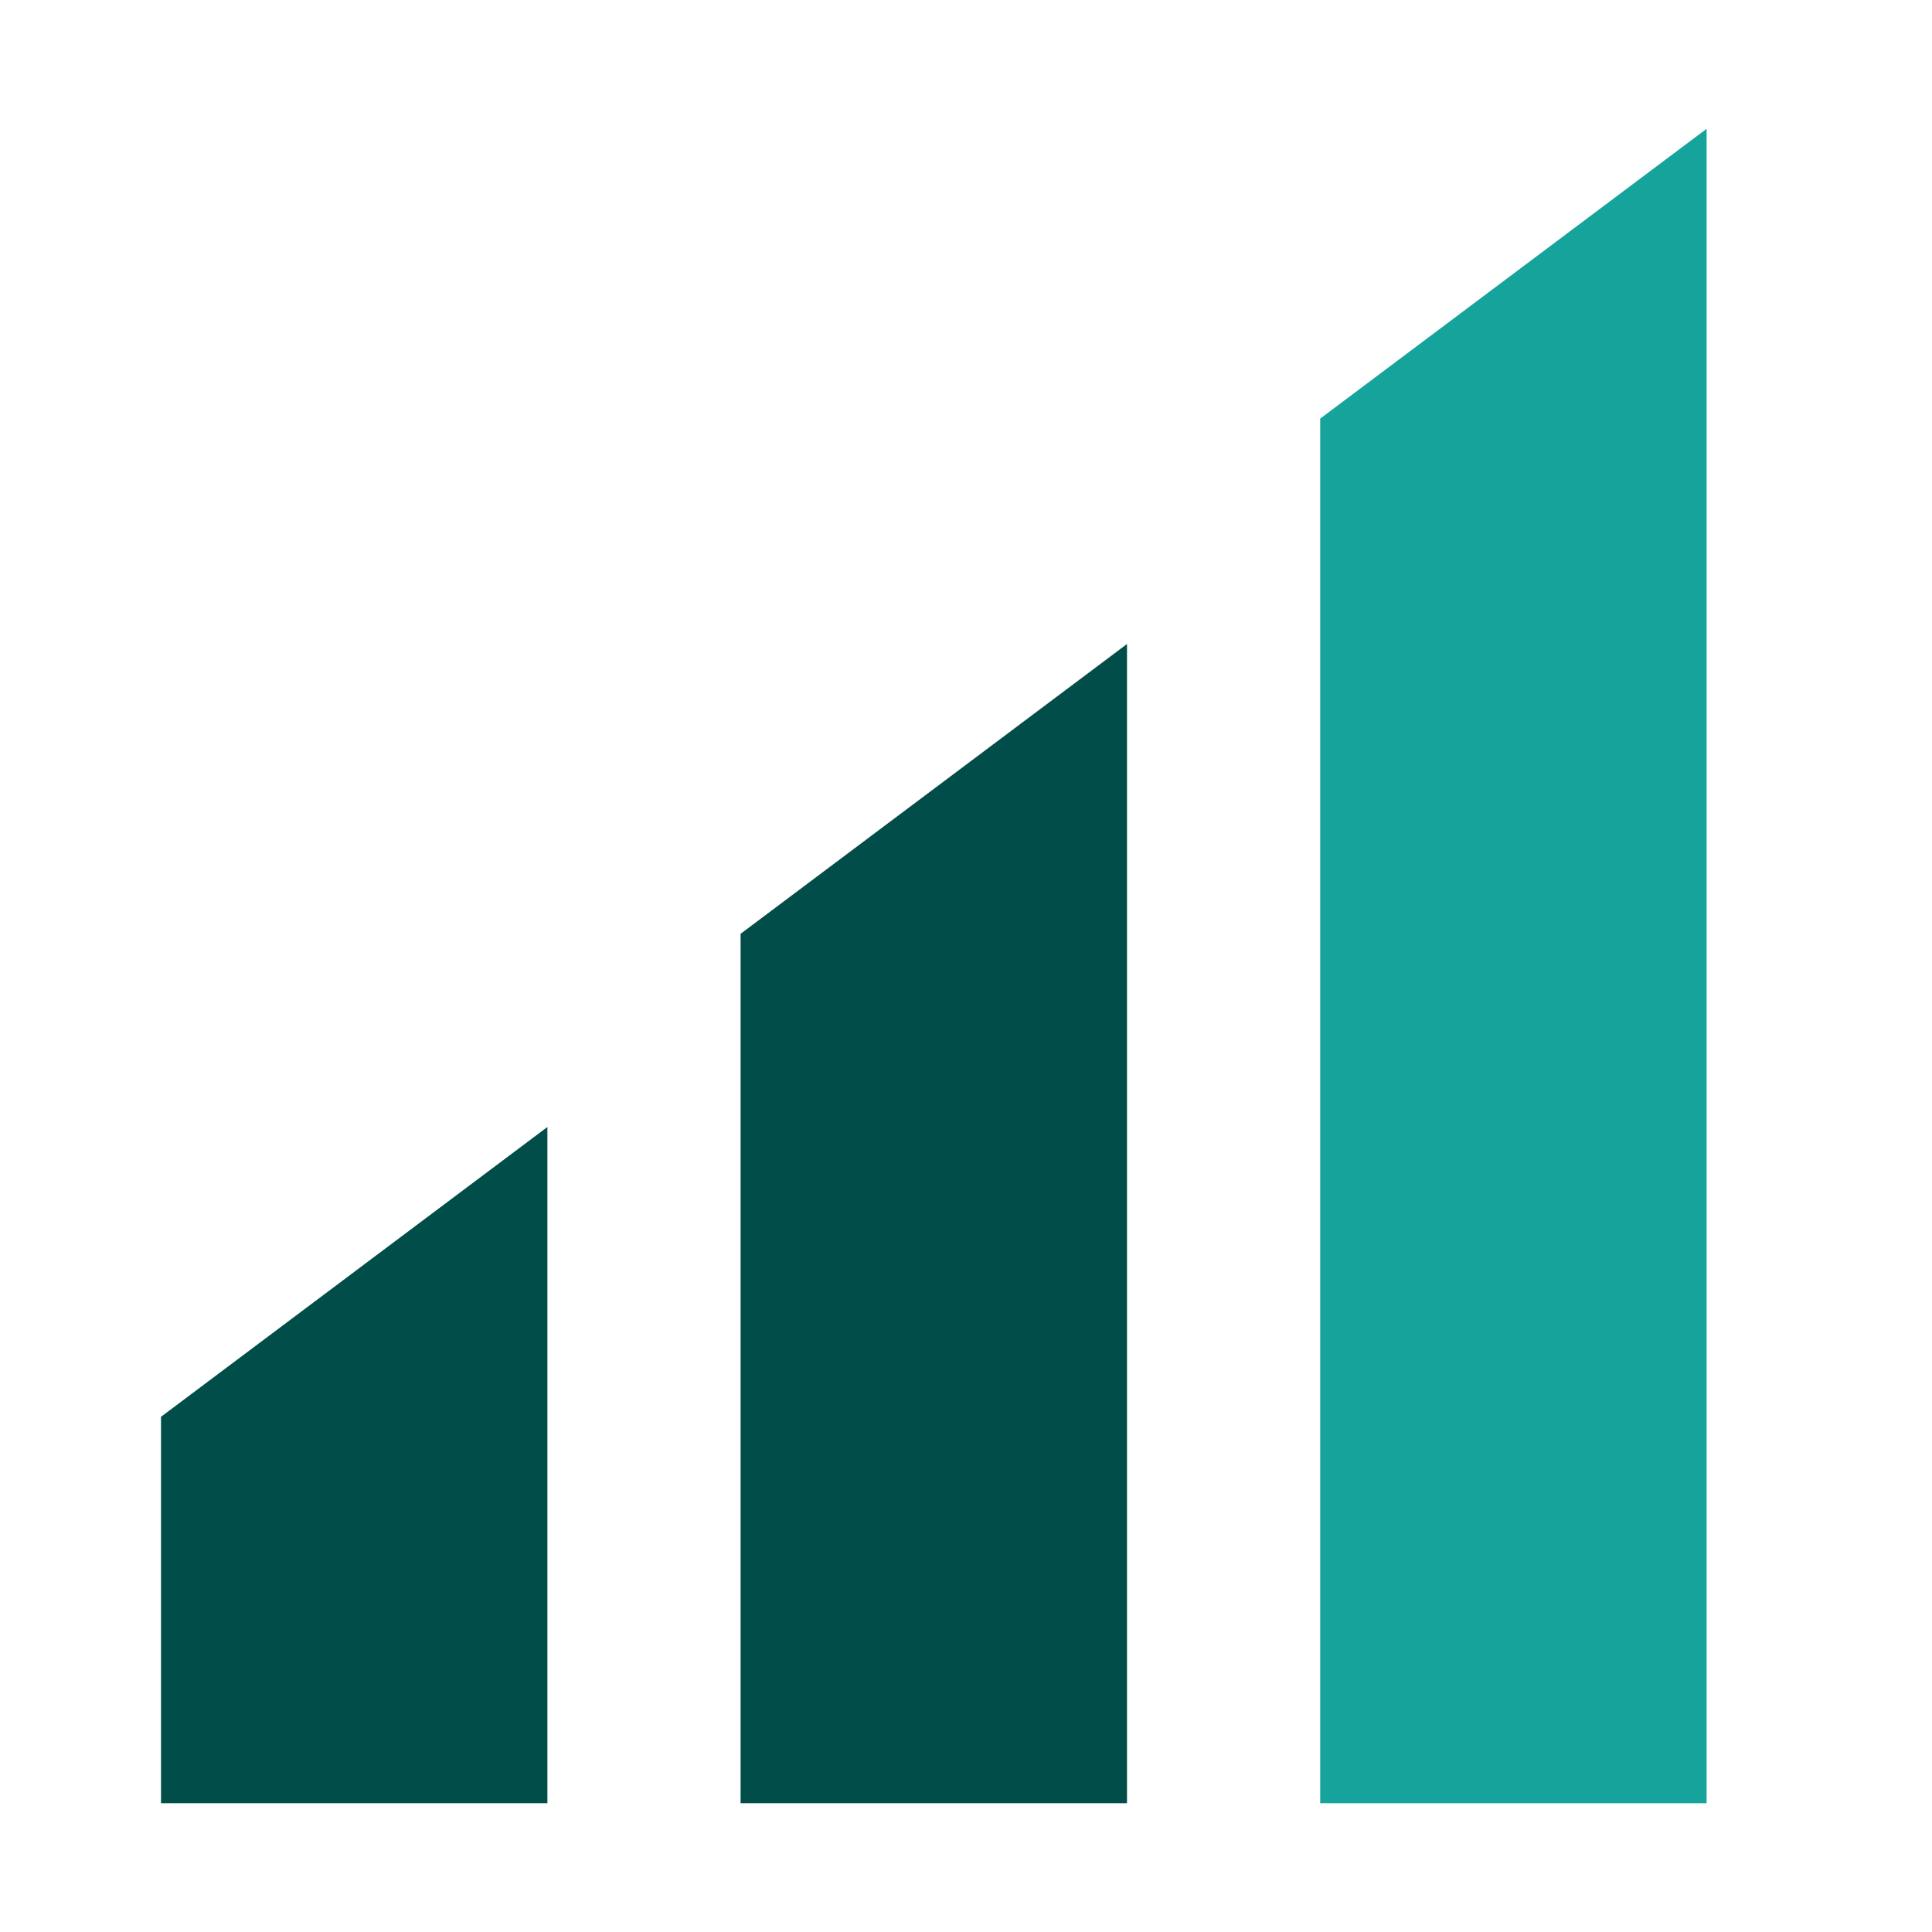
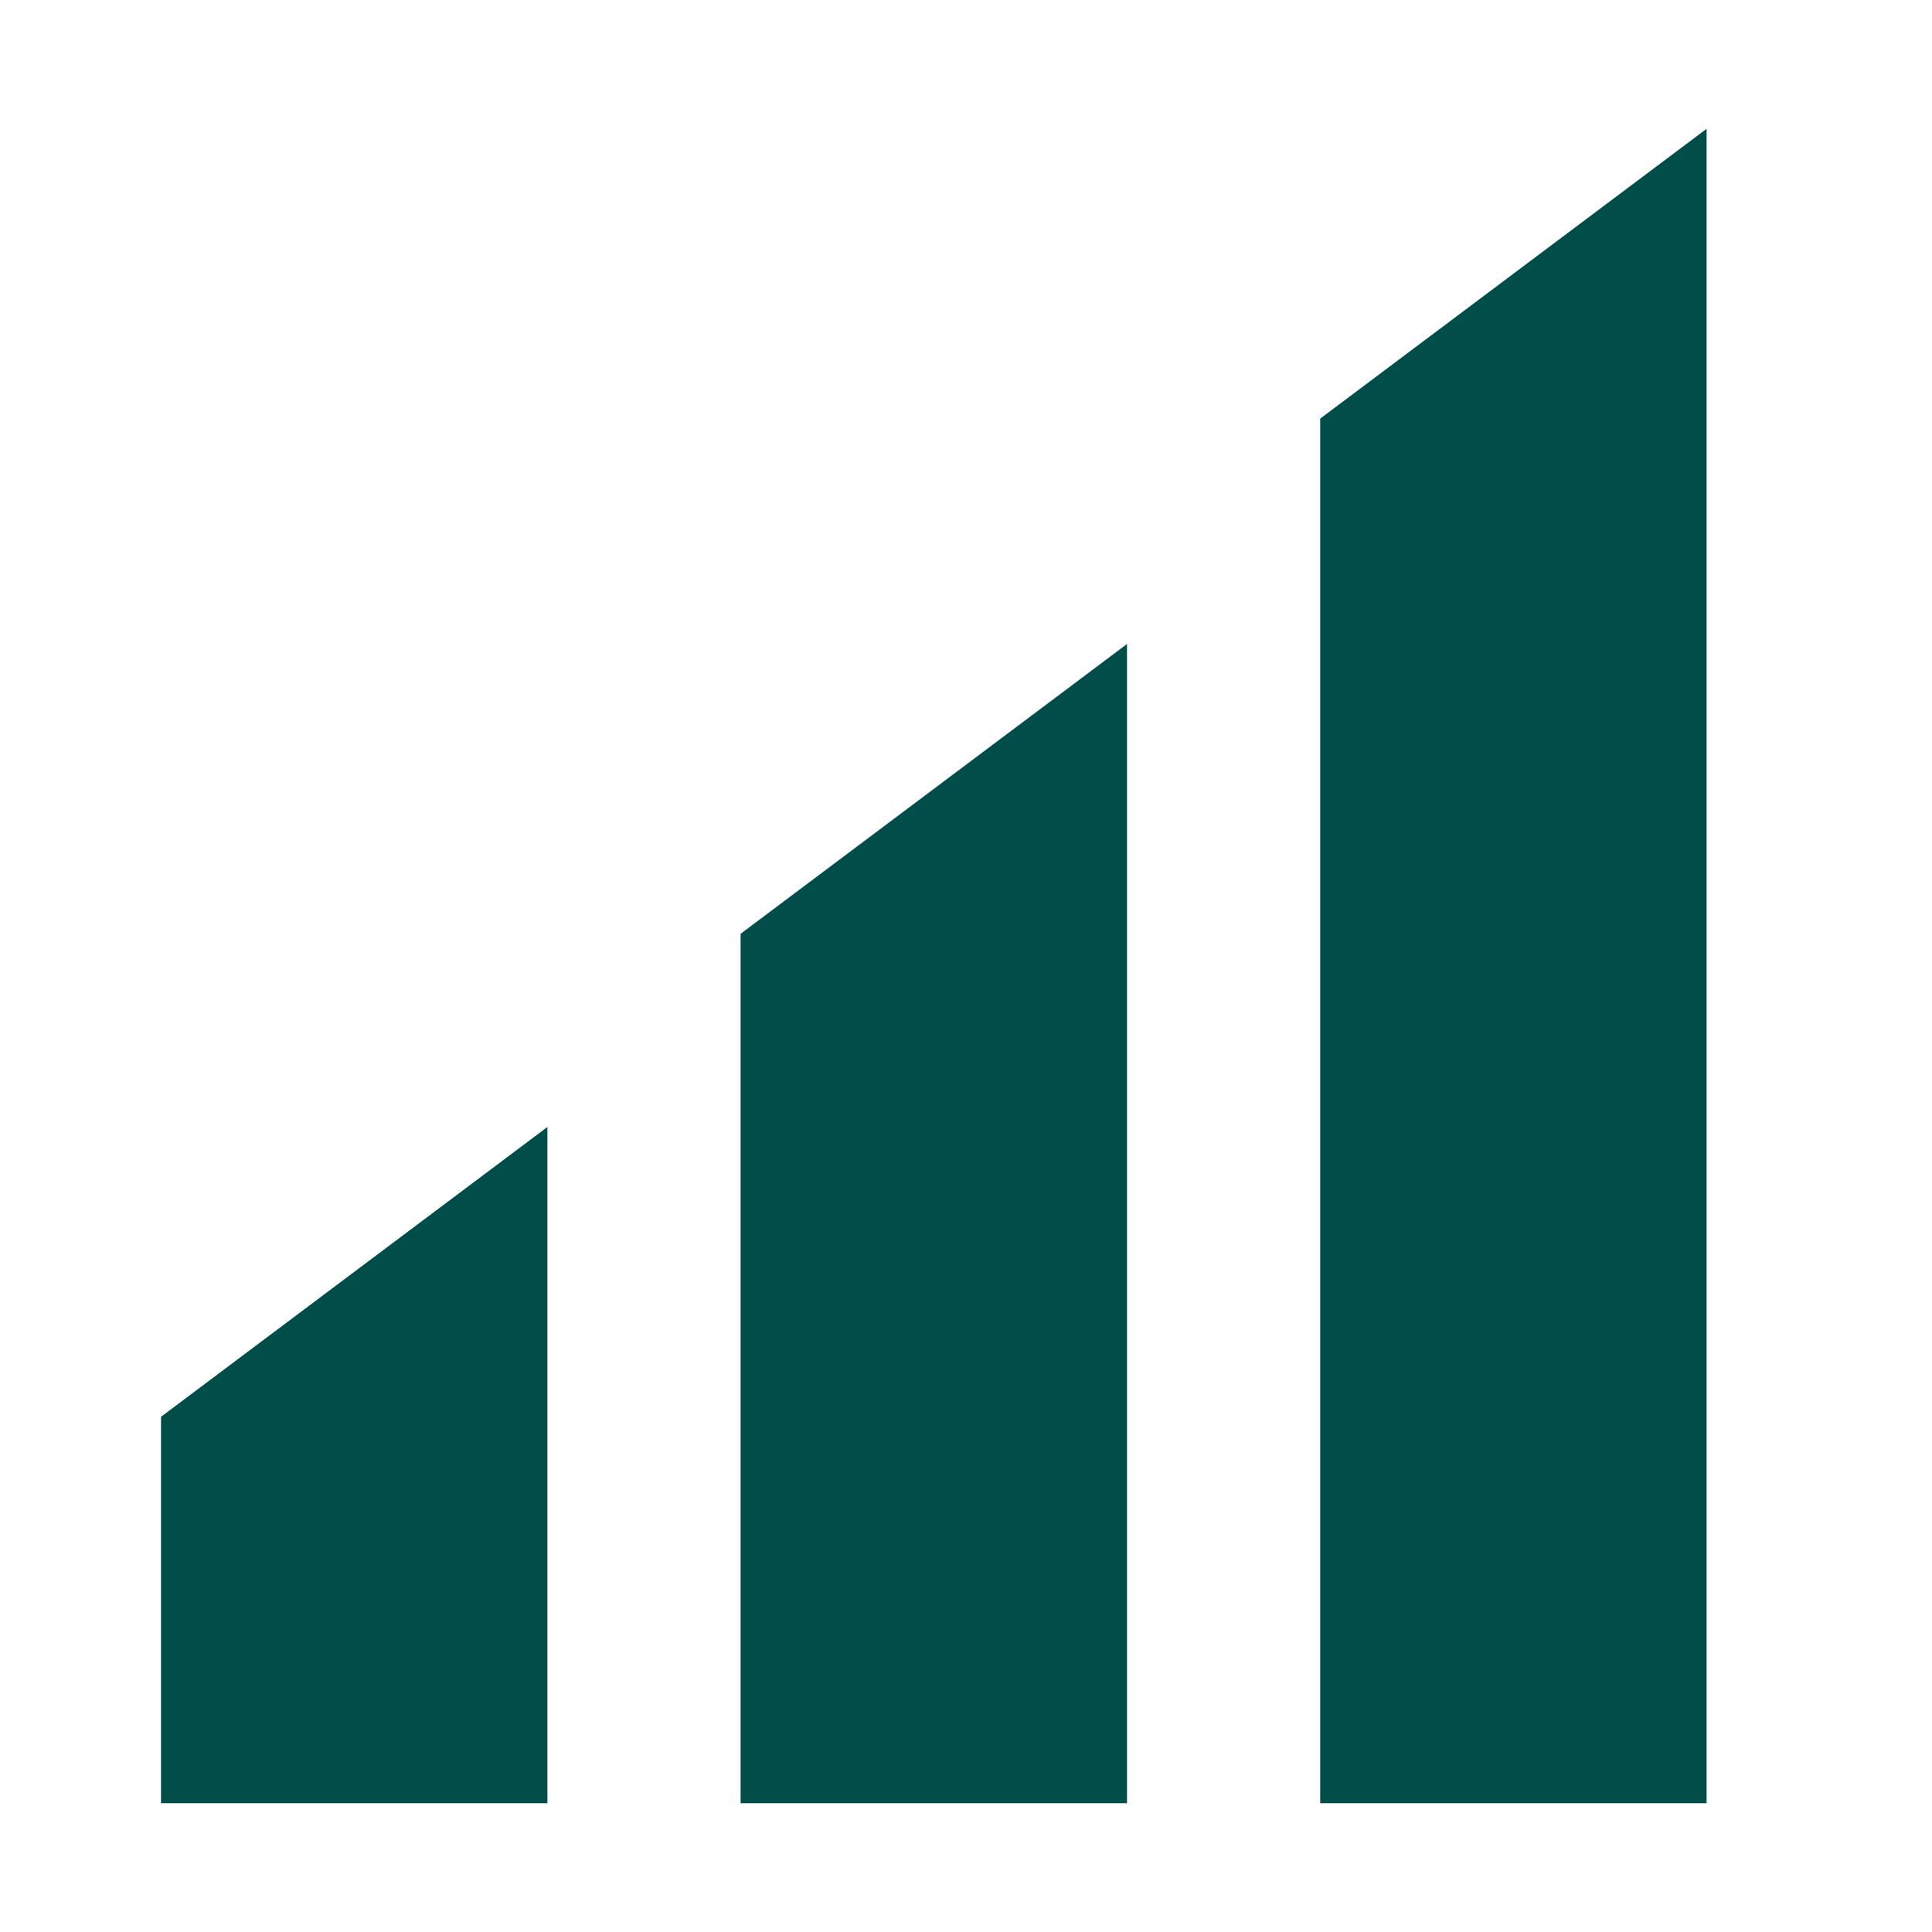
<svg xmlns="http://www.w3.org/2000/svg" viewBox="0 0 120 120" role="img" aria-label="Your Condo Manager">
  <polygon points="10,88 34,70 34,112 10,112" fill="#014D4A" />
  <polygon points="46,58 70,40 70,112 46,112" fill="#014D4A" />
-   <polygon points="82,26 106,8 106,112 82,112" fill="#15A39C" />
+   <polygon points="82,26 106,8 106,112 82,112" fill="#014D4A" />
</svg>
